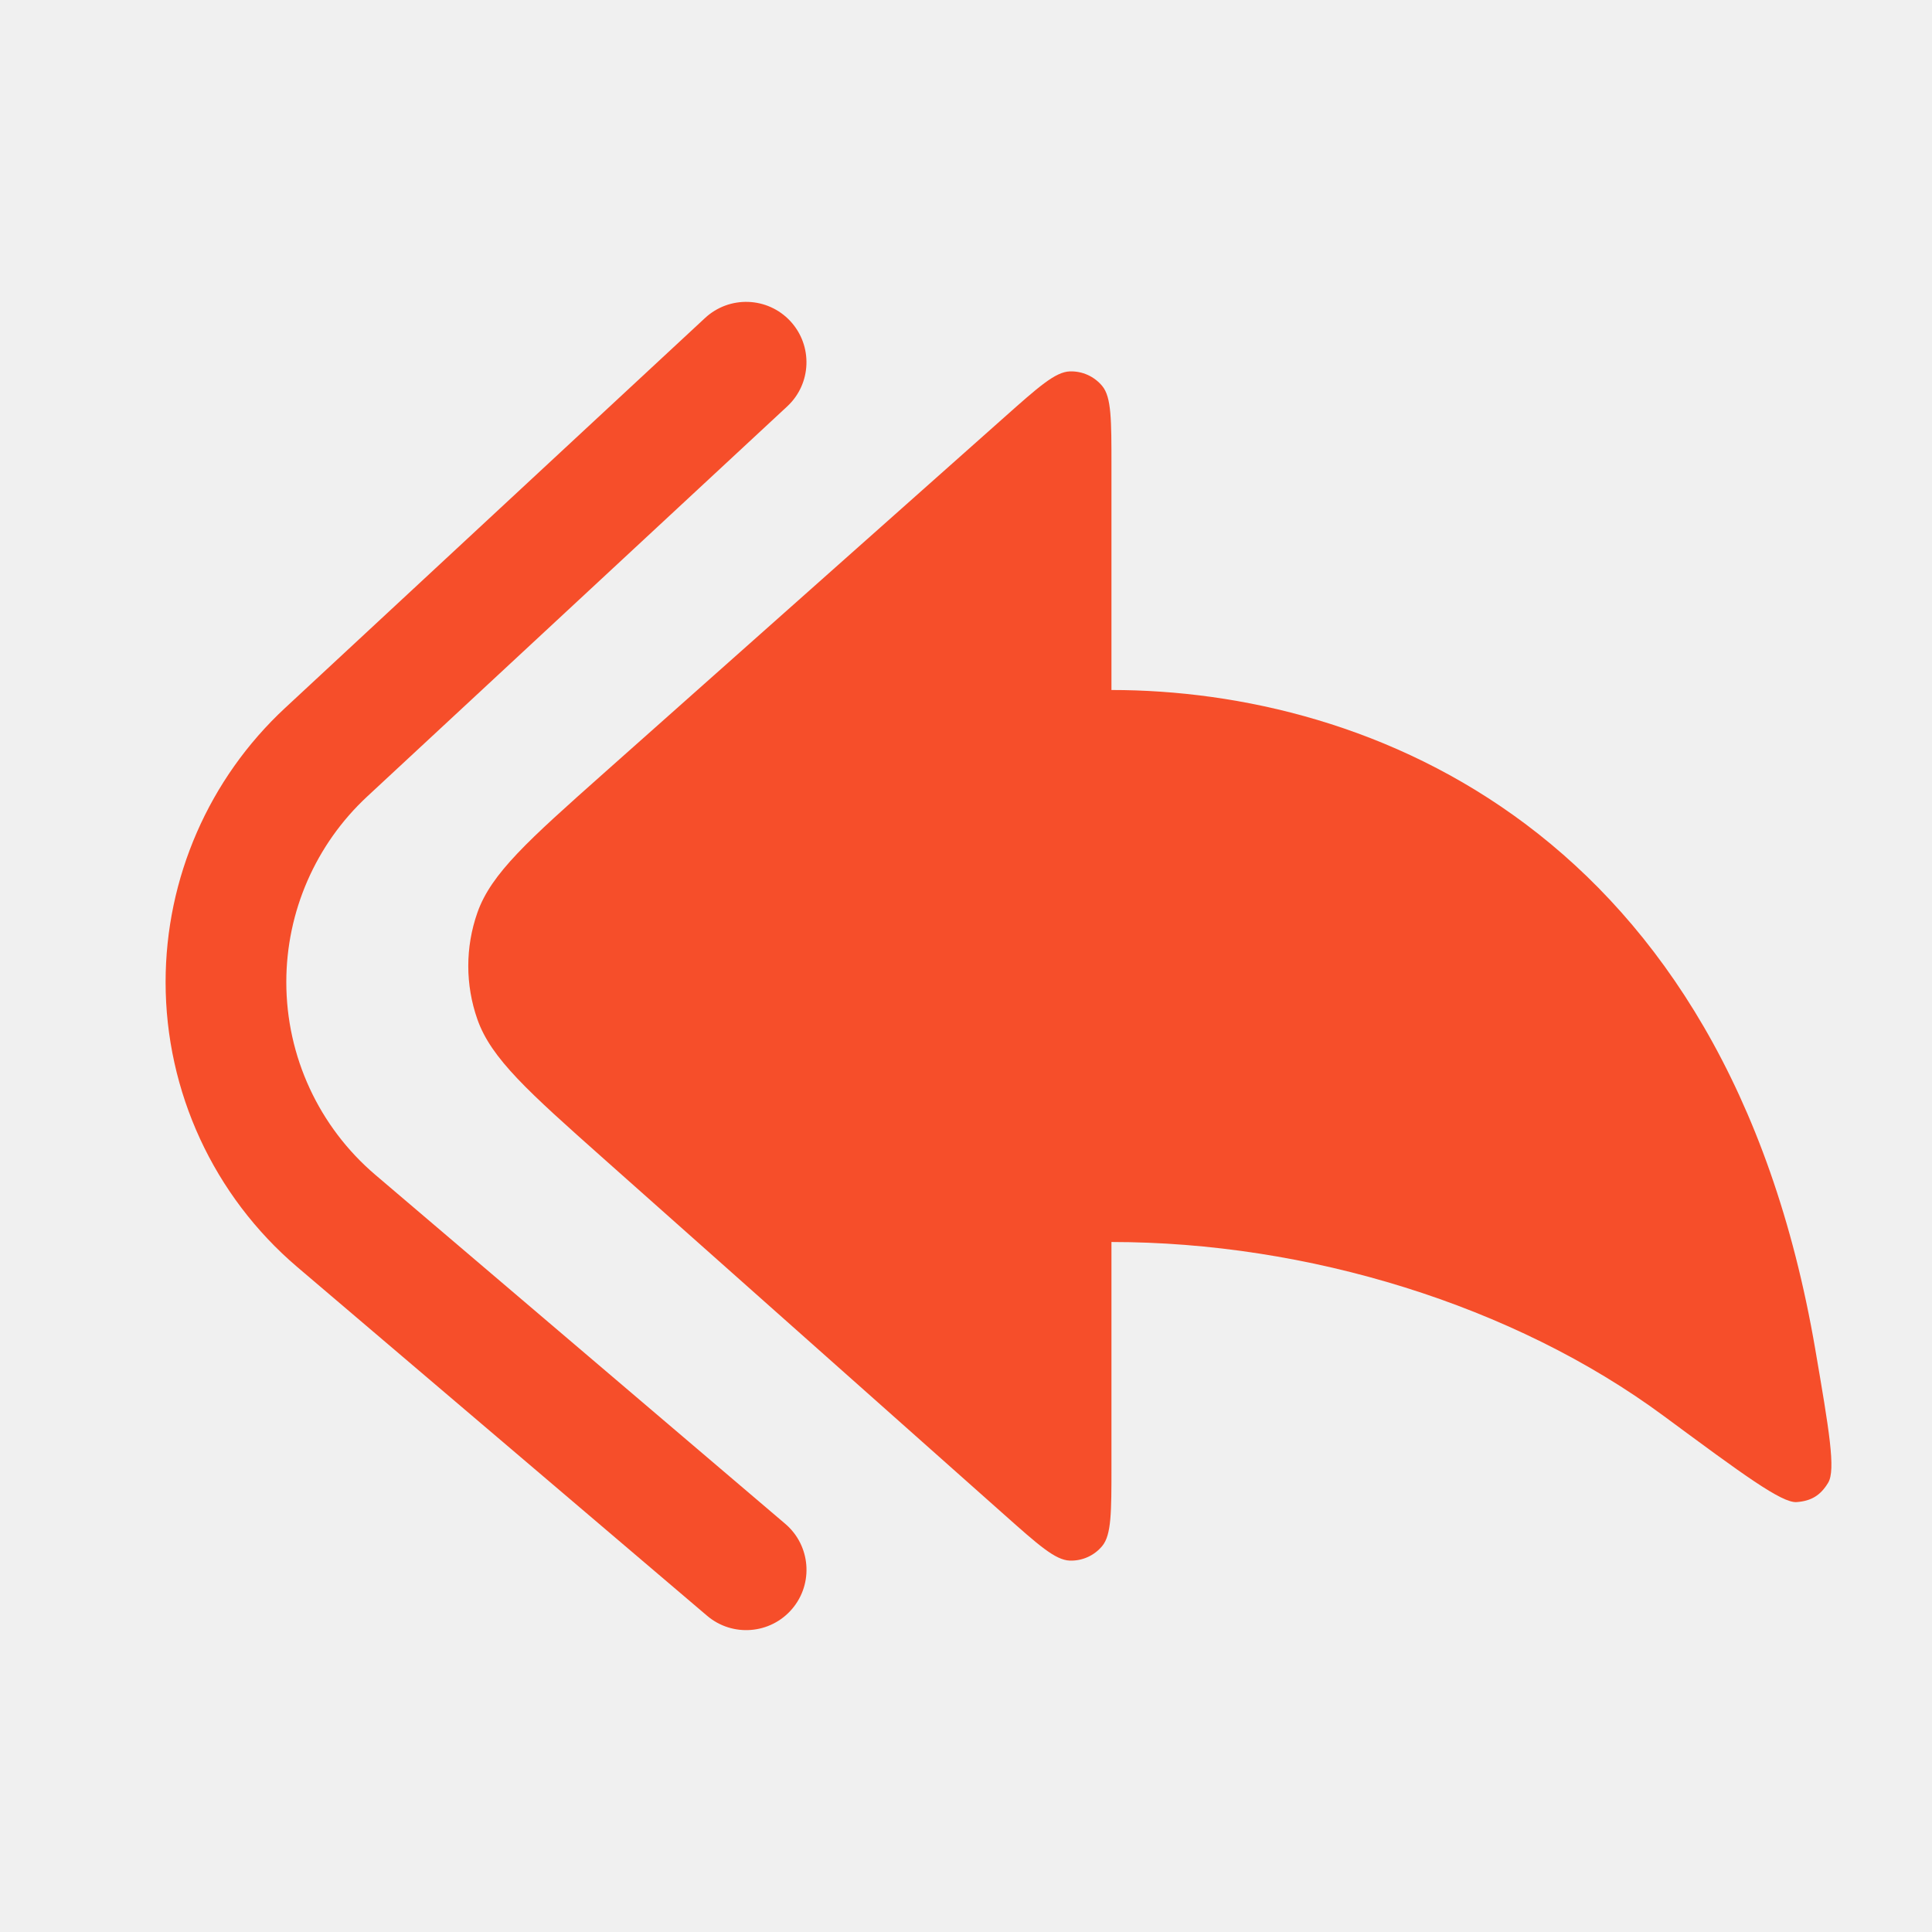
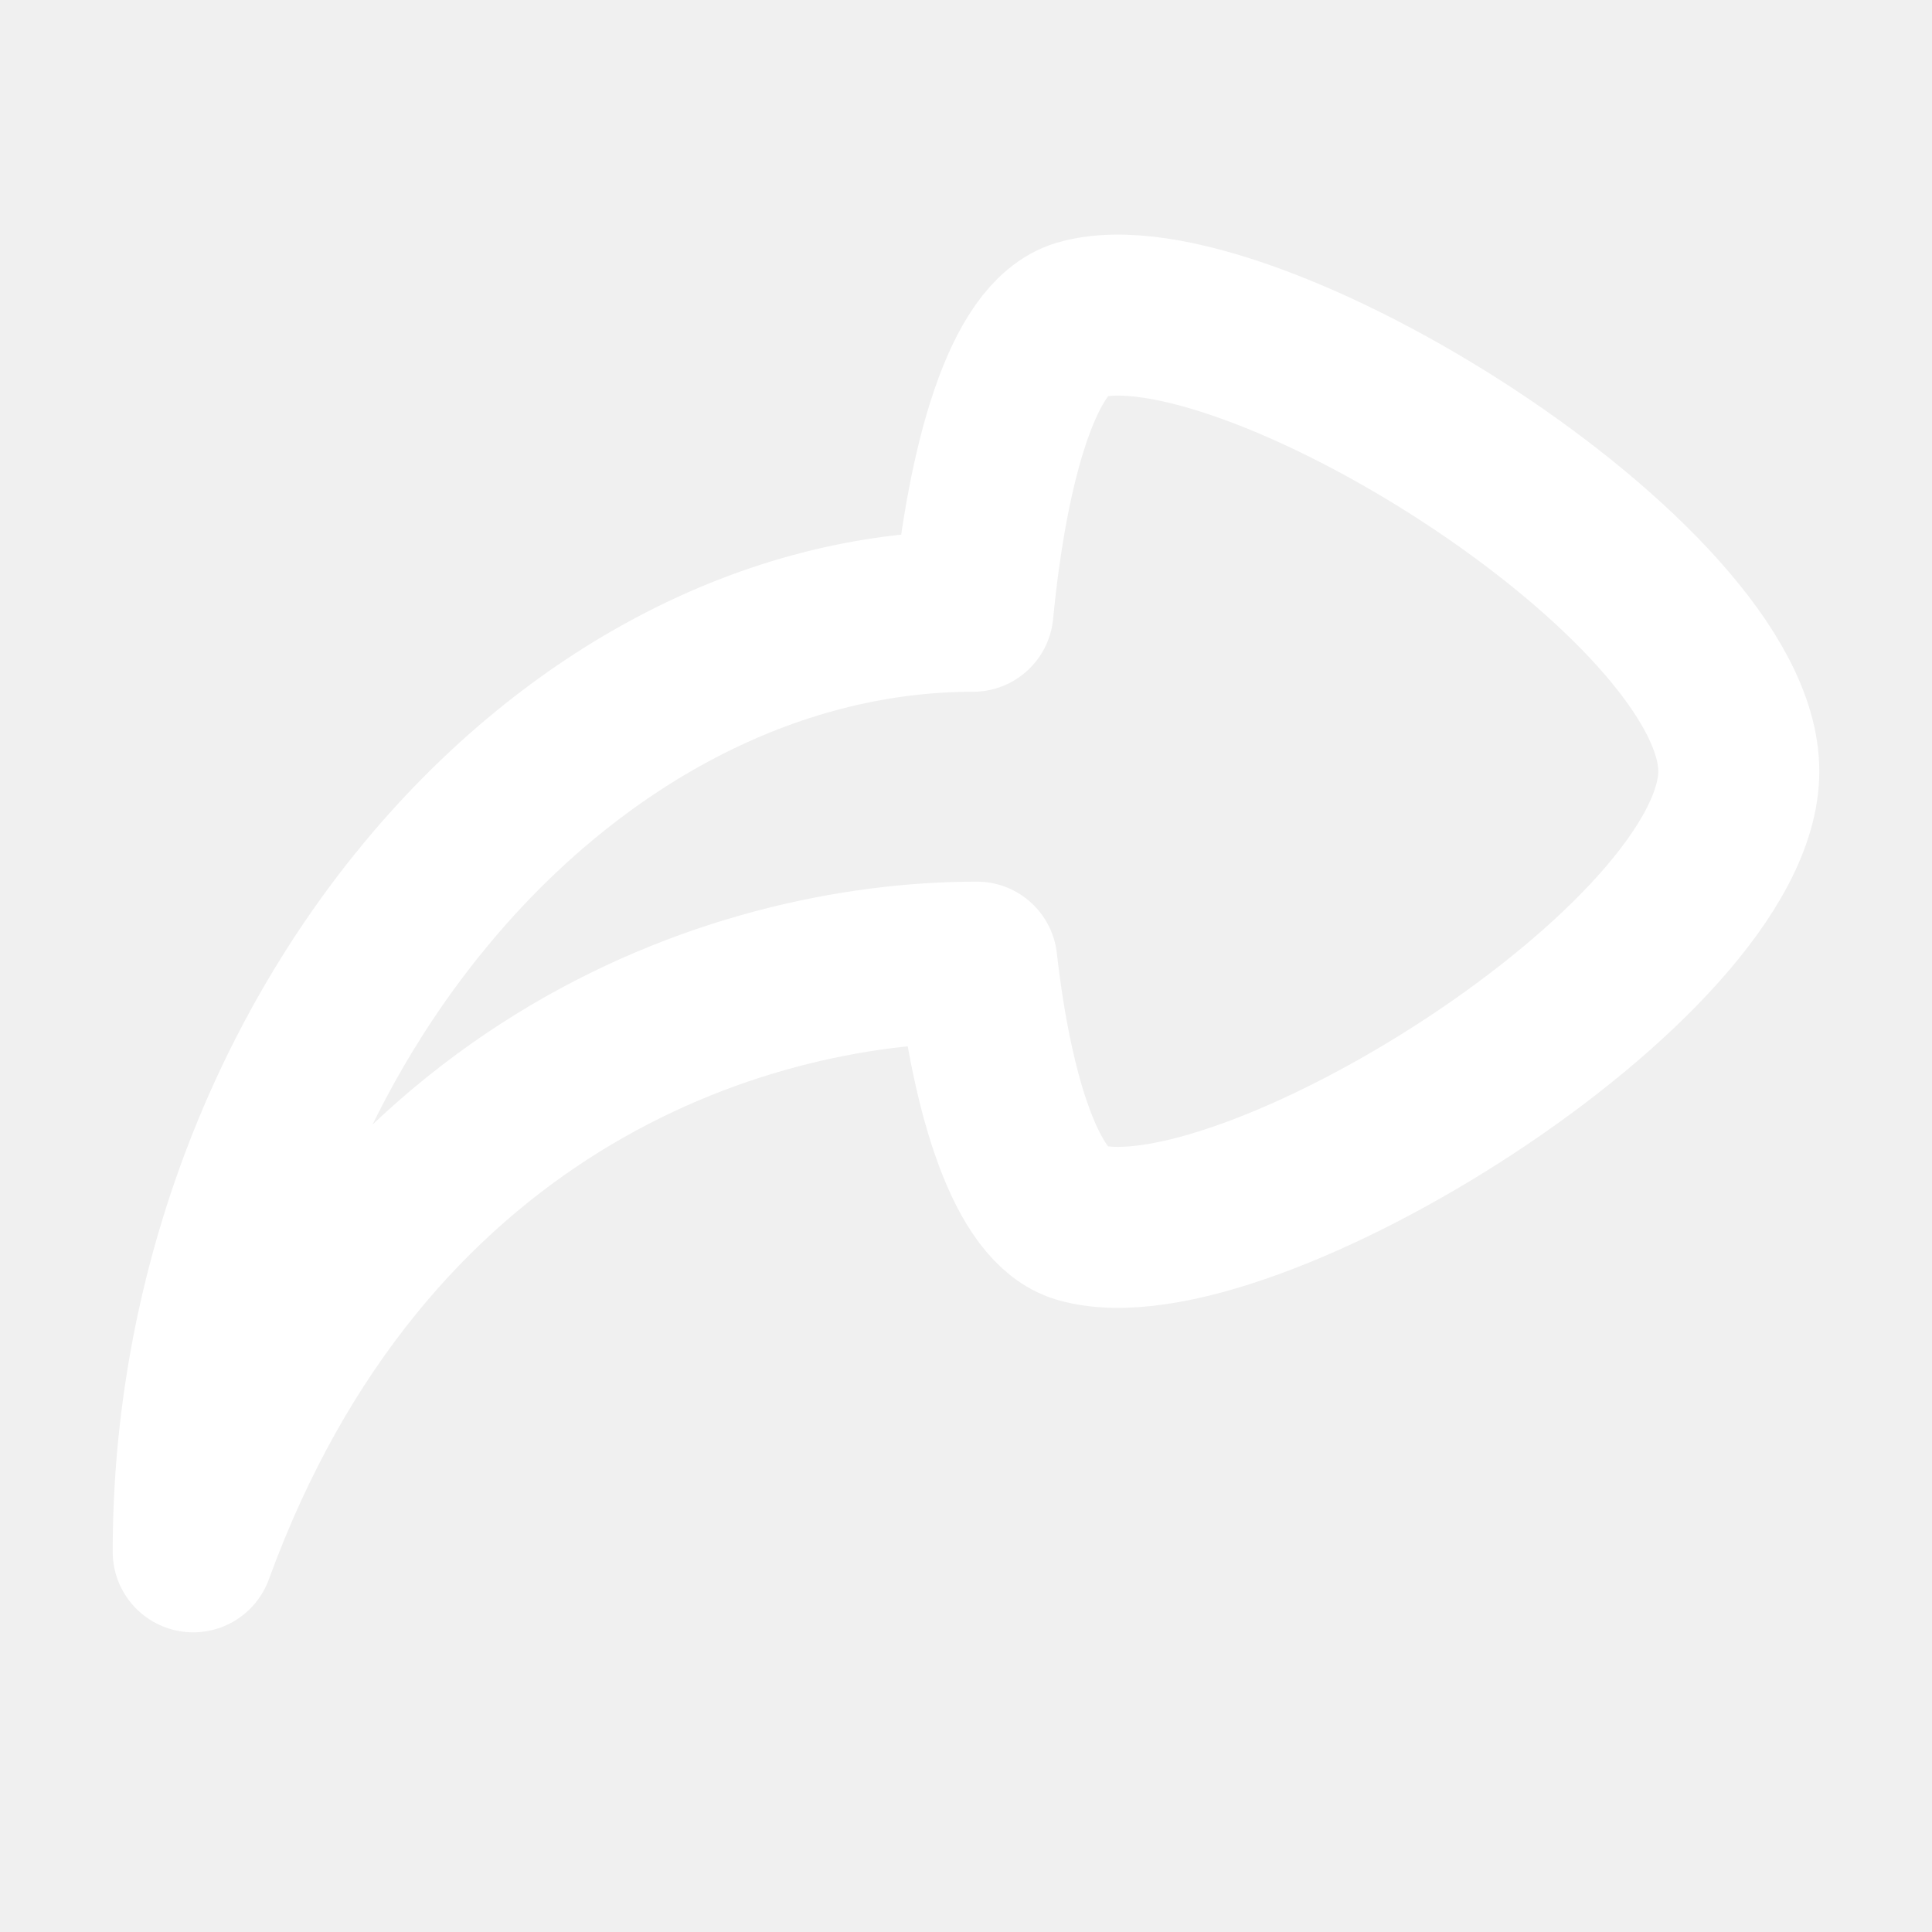
- <svg xmlns="http://www.w3.org/2000/svg" width="21" height="21" viewBox="0 0 21 21" fill="none">
-   <path d="M10.916 4.536L6.56 8.407C5.746 9.131 5.339 9.493 5.189 9.92C5.057 10.296 5.057 10.704 5.189 11.08C5.339 11.507 5.746 11.869 6.56 12.593L10.916 16.464C11.286 16.793 11.47 16.957 11.627 16.963C11.764 16.968 11.894 16.909 11.981 16.804C12.081 16.683 12.081 16.436 12.081 15.941V13.5C14.206 13.5 16.45 14.182 18.088 15.394C18.941 16.024 19.368 16.34 19.53 16.327C19.689 16.315 19.789 16.253 19.871 16.117C19.956 15.978 19.881 15.542 19.732 14.671C18.765 9.013 14.872 7.5 12.081 7.5V5.059C12.081 4.564 12.081 4.317 11.981 4.196C11.894 4.091 11.764 4.032 11.627 4.037C11.47 4.043 11.286 4.207 10.916 4.536Z" fill="#F64E2A" />
-   <path fill-rule="evenodd" clip-rule="evenodd" d="M8.591 3.491C8.344 3.225 7.929 3.21 7.663 3.457L3.099 7.695C2.271 8.464 1.8 9.544 1.8 10.675C1.8 11.866 2.323 12.998 3.23 13.771L7.685 17.562C7.961 17.797 8.375 17.764 8.61 17.488C8.845 17.212 8.811 16.798 8.535 16.563L4.081 12.771C3.466 12.248 3.112 11.482 3.112 10.675C3.112 9.909 3.431 9.178 3.992 8.657L8.556 4.418C8.822 4.172 8.837 3.757 8.591 3.491Z" fill="#F64E2A" />
+ <svg xmlns="http://www.w3.org/2000/svg" width="18" height="18" viewBox="0 0 18 18" fill="none">
+   <path d="M10.058 2.981C9.533 3.139 9.201 4.291 9.065 5.695C5.241 5.695 1.8 9.706 1.8 14.458C3.377 10.138 6.84 8.964 9.101 8.964C9.245 10.231 9.569 11.246 10.058 11.39C11.57 11.83 16.2 8.957 16.2 7.185C16.2 5.414 11.57 2.541 10.058 2.981Z" stroke="white" stroke-width="1.5" stroke-linecap="round" stroke-linejoin="round" />
</svg>
